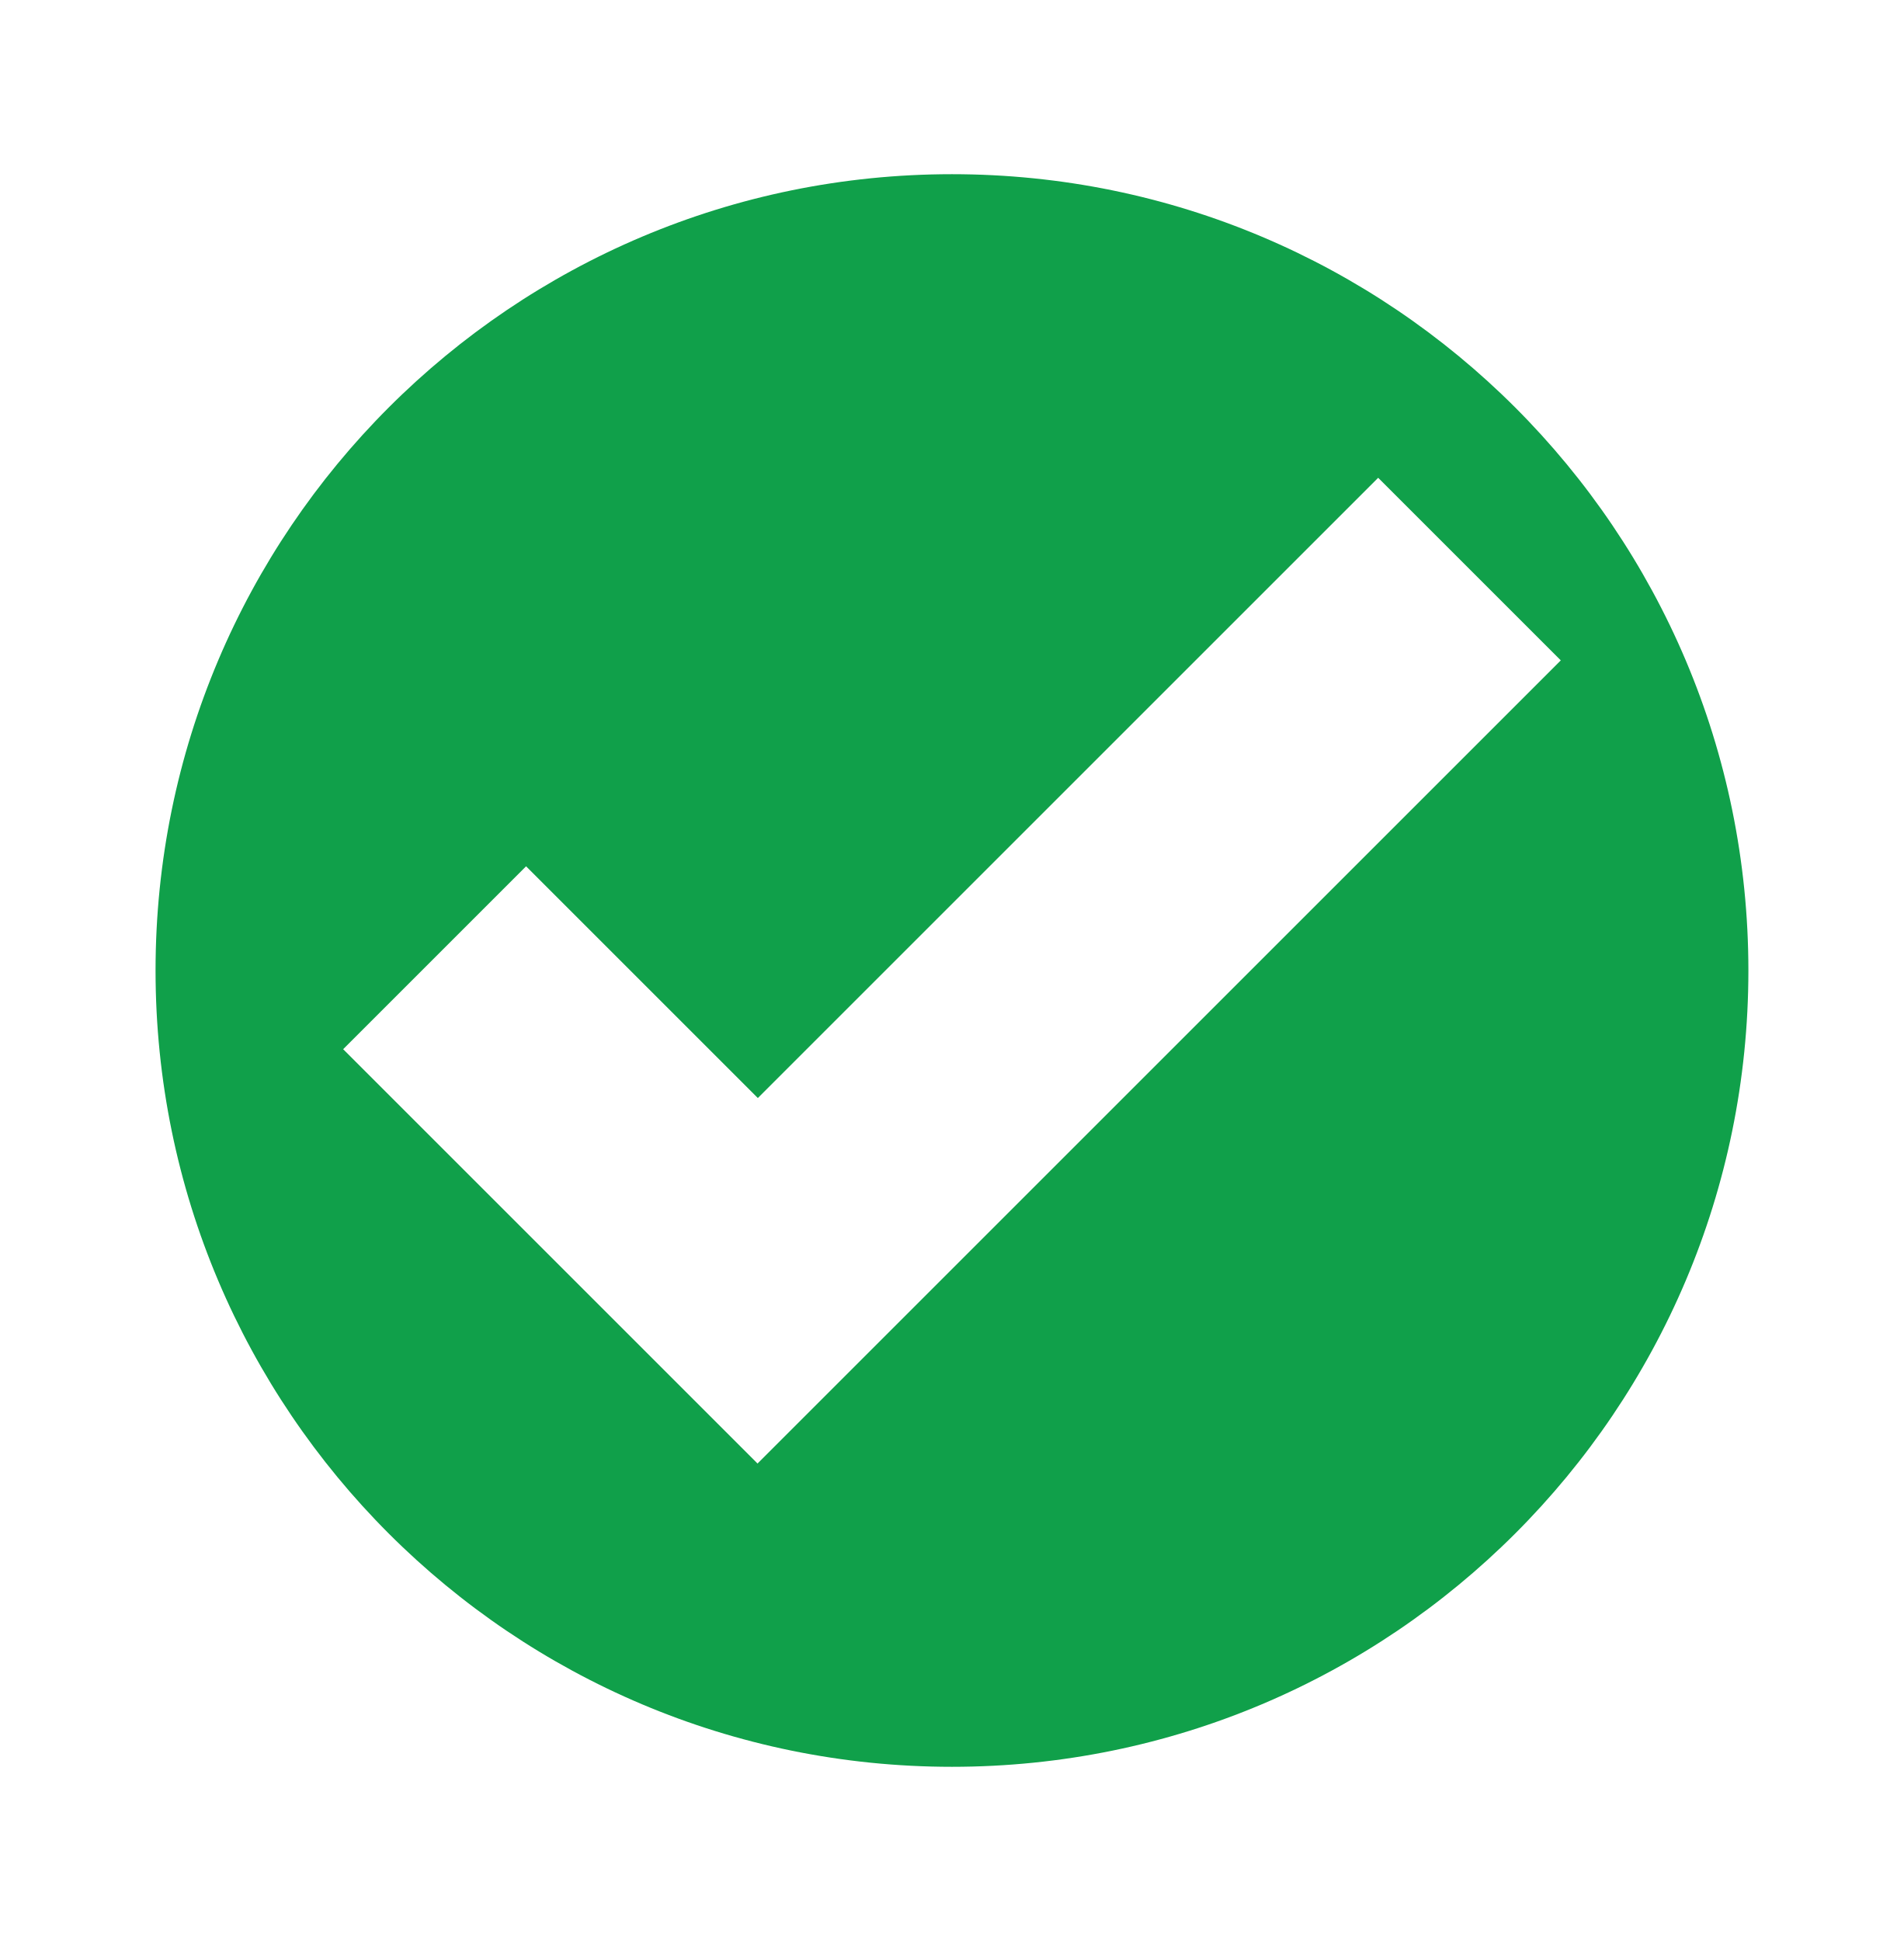
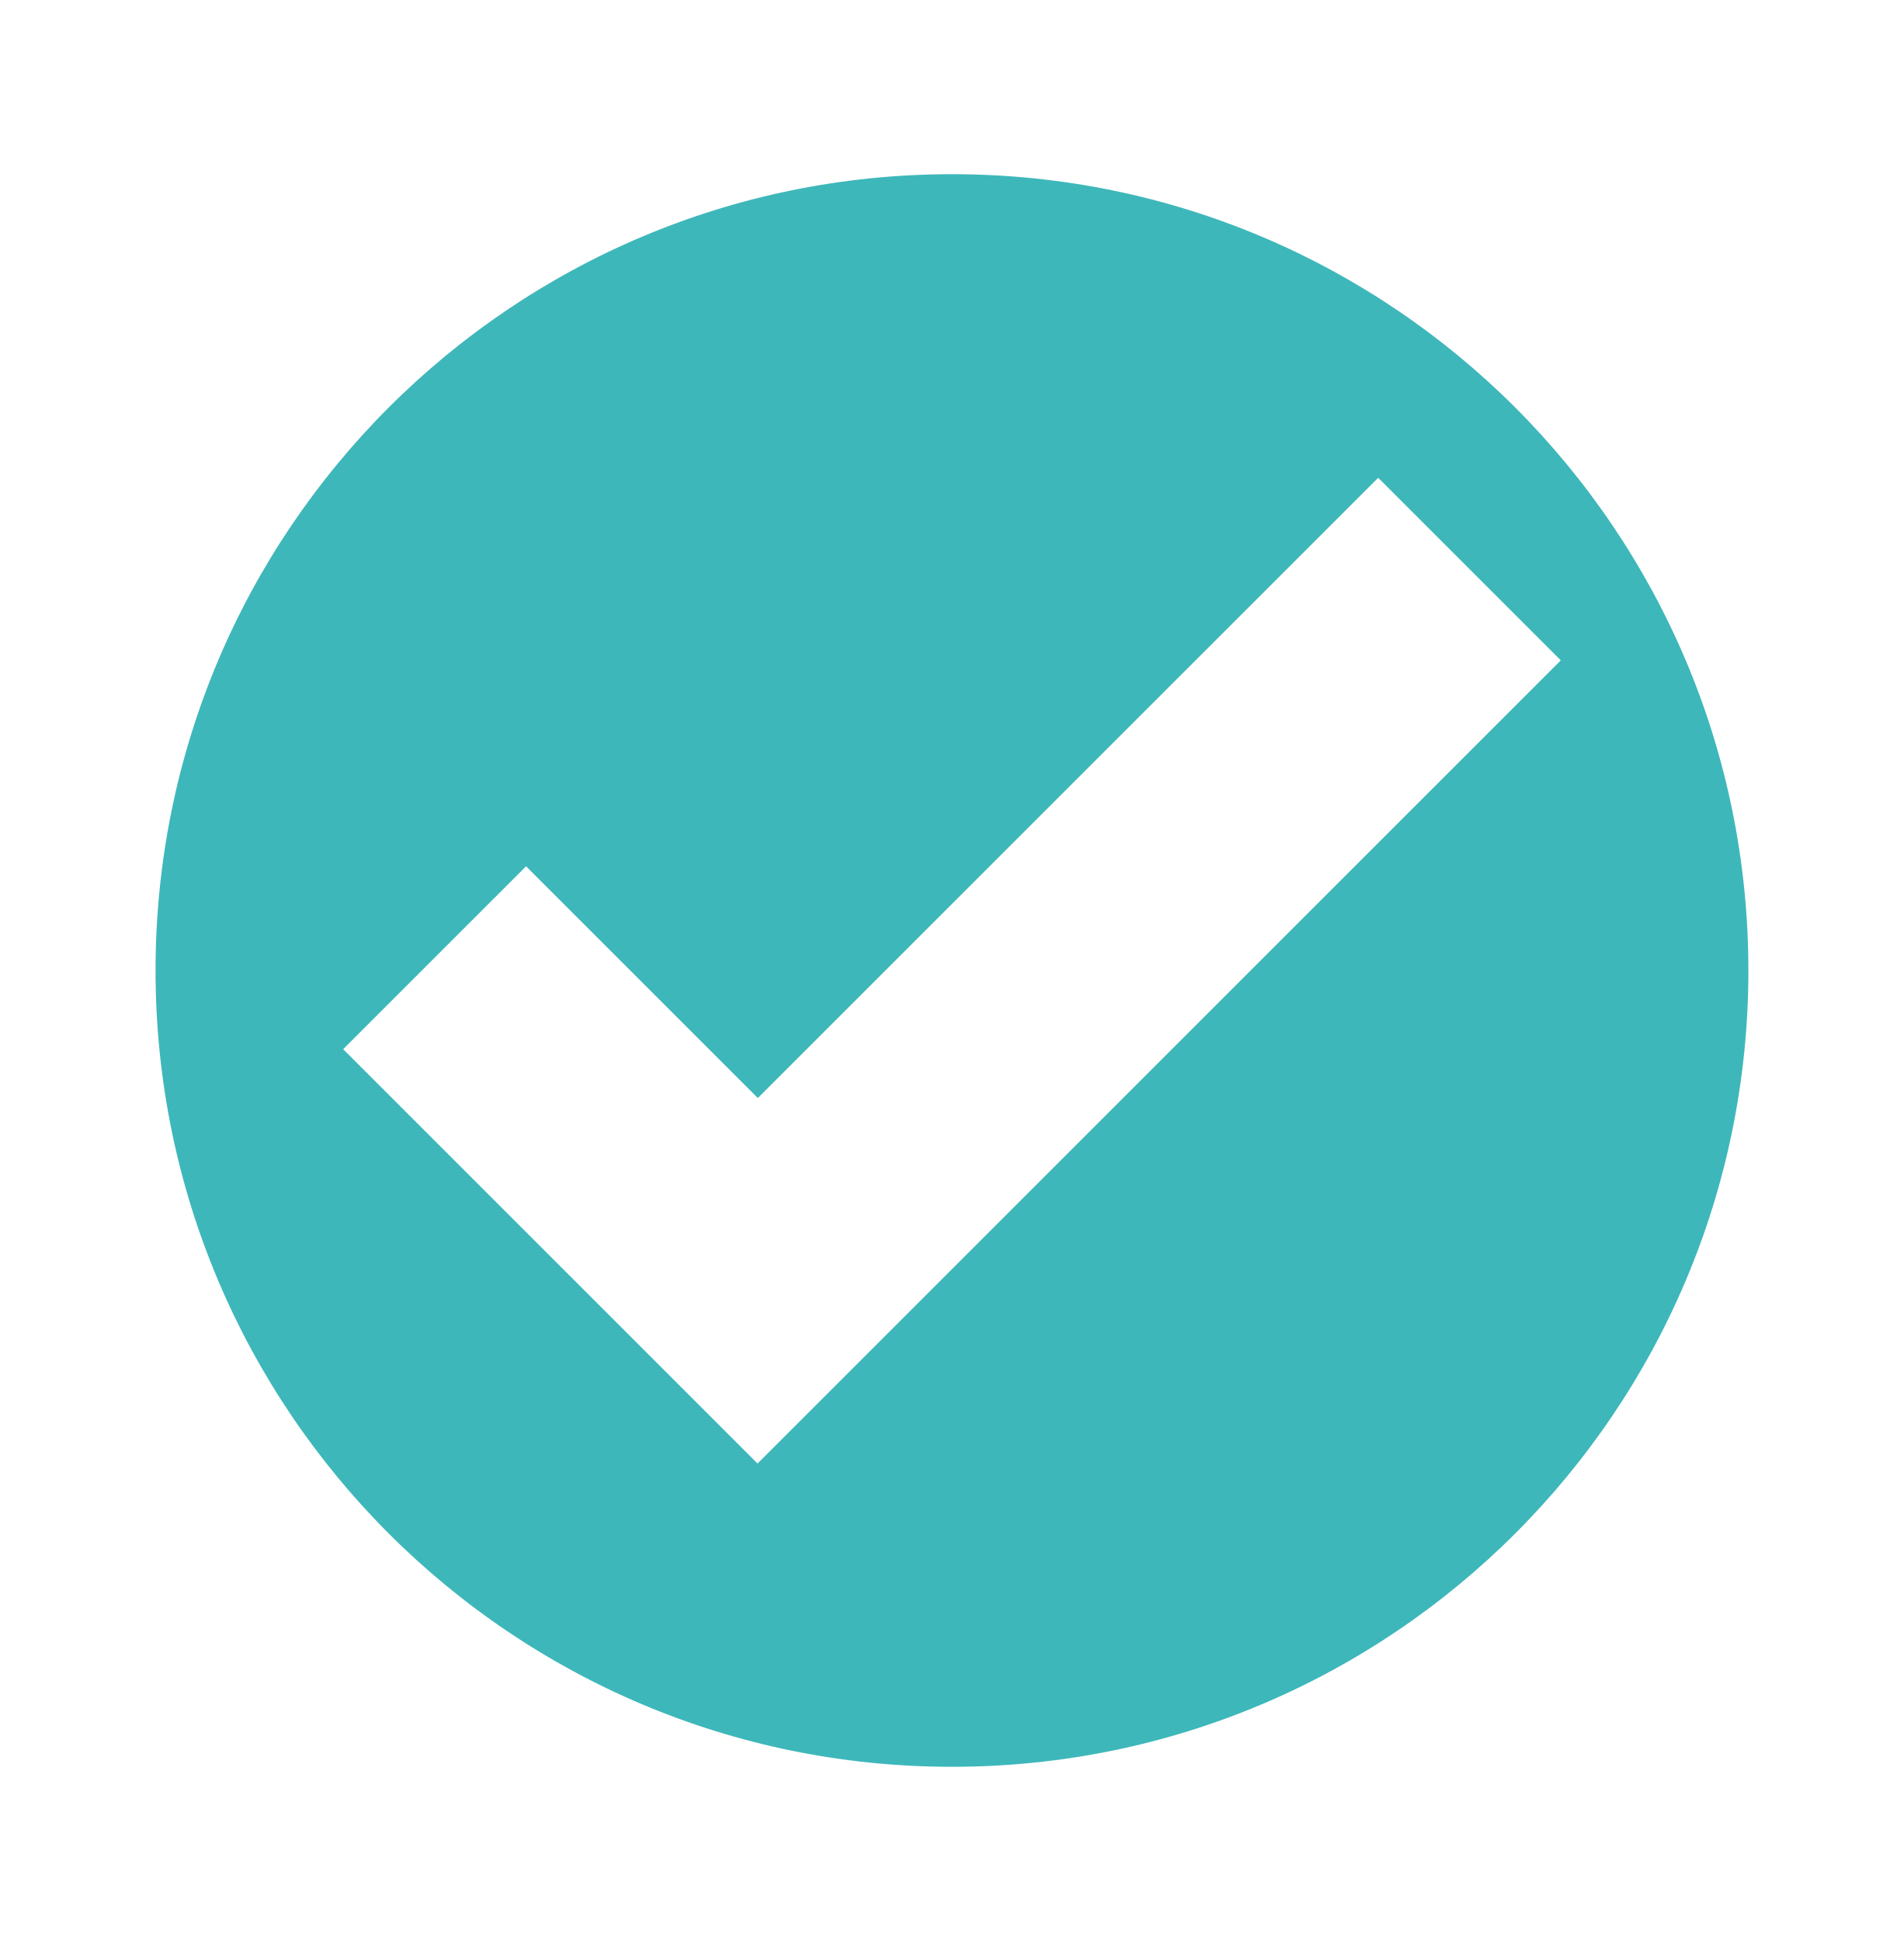
<svg xmlns="http://www.w3.org/2000/svg" version="1.1" id="Layer_1" x="0px" y="0px" viewBox="0 0 612 624" style="enable-background:new 0 0 612 624;" xml:space="preserve">
  <style type="text/css">
- 	.st0{fill:#10A04A;}
+ 	.st0{fill:#3eb7ba;}
</style>
  <g>
    <path class="st0" d="M562,312c0-141.4-114.6-256-256-256S50,170.6,50,312s114.6,256,256,256S562,453.4,562,312L562,312z    M501.7,212.3l-241,241l0,0l-17.2,17.2L110.3,337.3l58.8-58.8l74.5,74.5L443,153.6L501.7,212.3L501.7,212.3z" />
  </g>
</svg>
